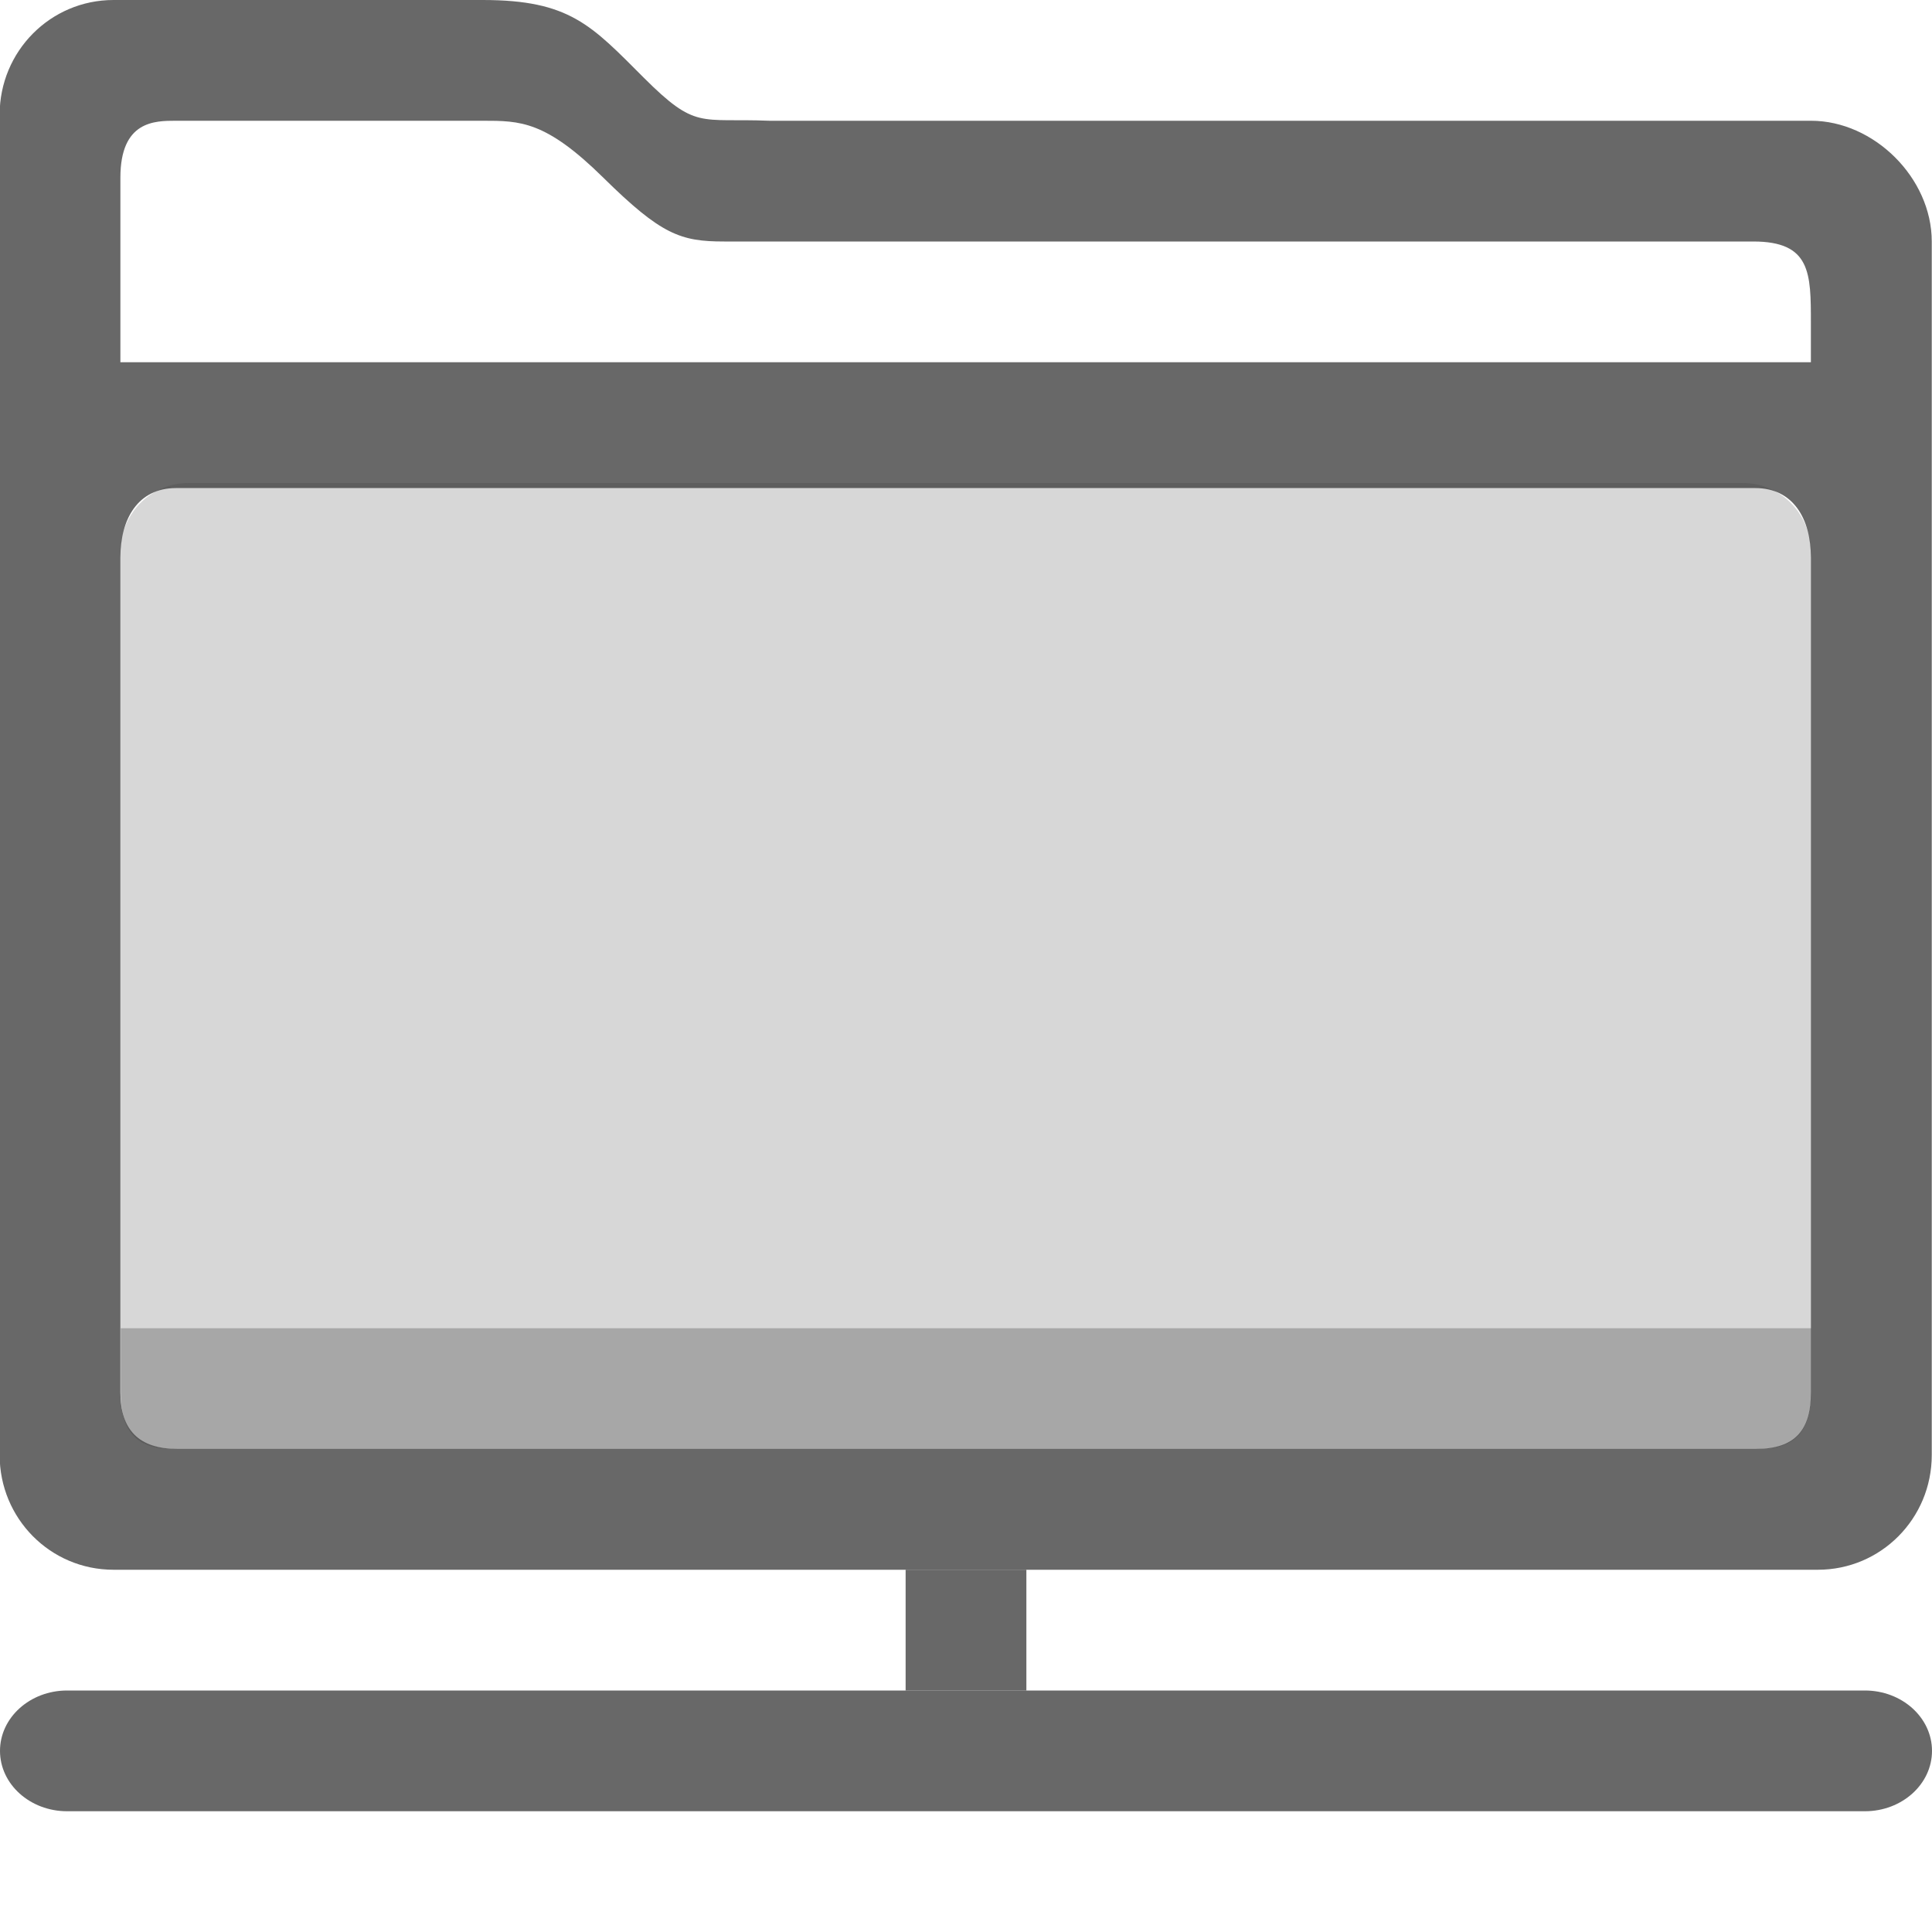
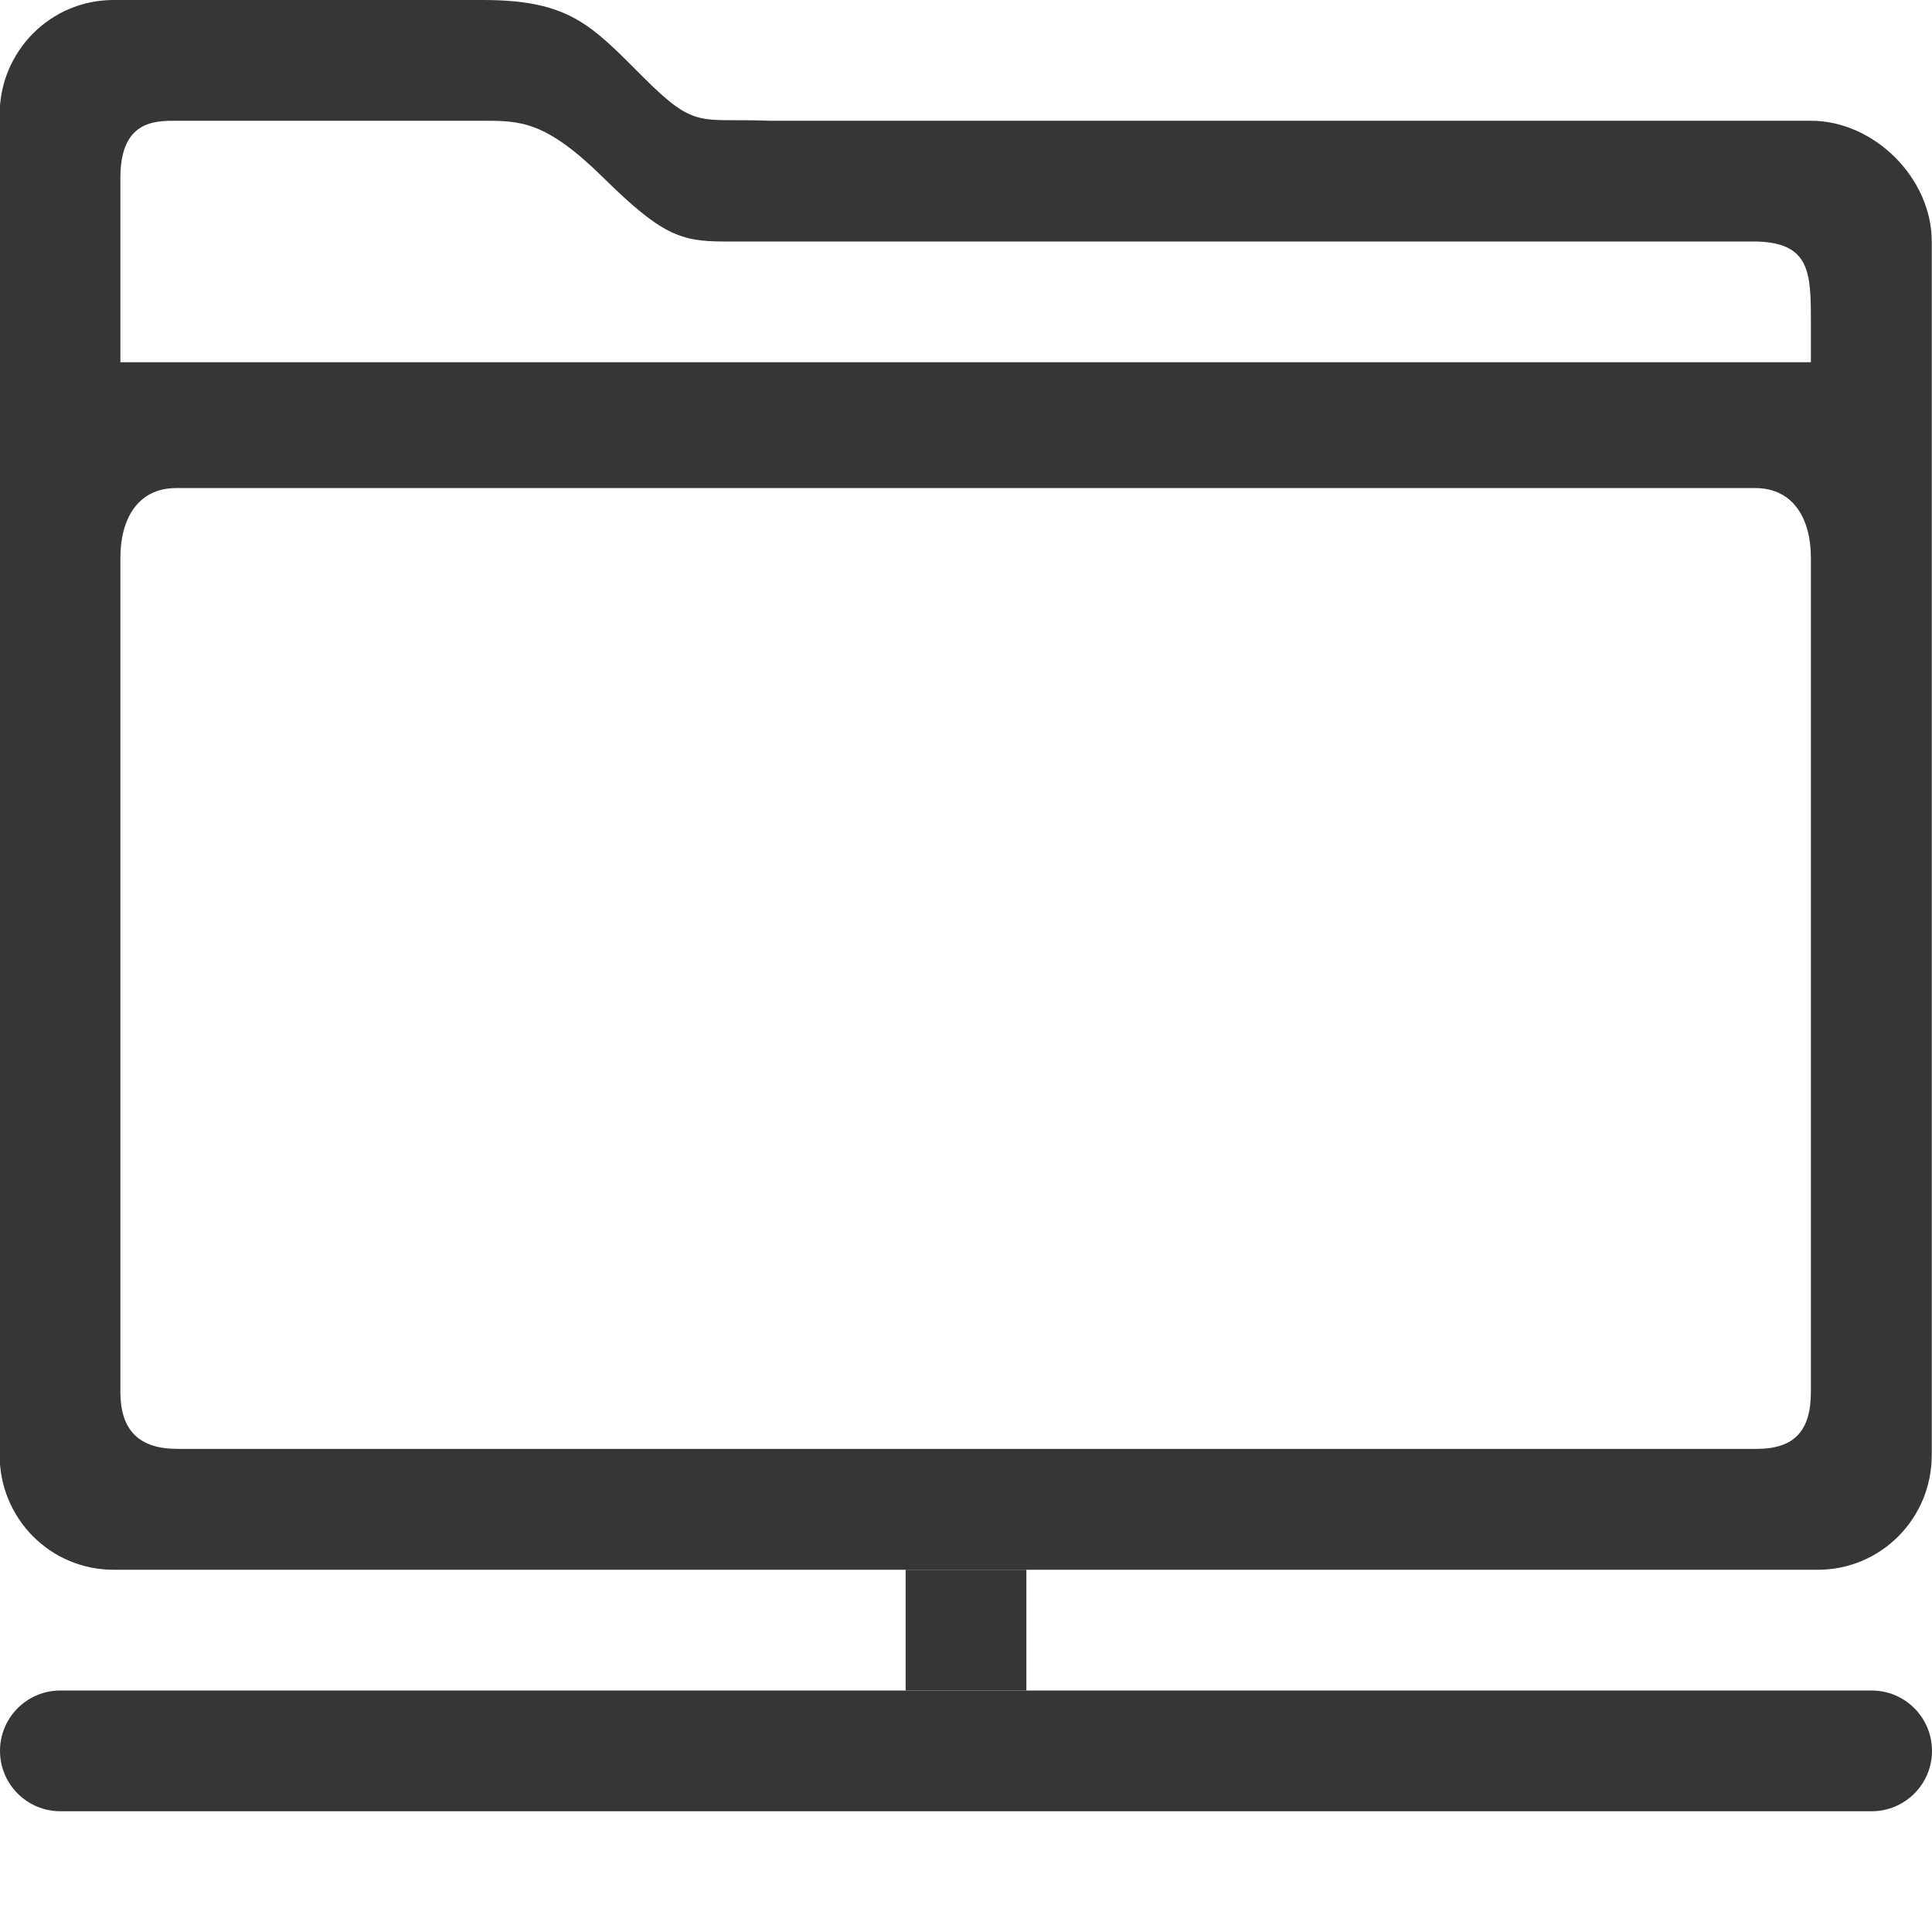
<svg xmlns="http://www.w3.org/2000/svg" width="16" height="16" version="1.1">
  <defs>
    <style id="current-color-scheme" type="text/css">.ColorScheme-Text { color:#363636; }</style>
  </defs>
-   <g transform="translate(-442,-176)" style="fill:currentColor" class="ColorScheme-Text">
-     <rect x="442" y="190" width="16" height="1" rx=".556" ry=".5" opacity=".75" />
-     <rect transform="rotate(90)" x="189" y="-450.5" width="1" height="1" rx="0" ry="0" opacity=".75" />
-     <g transform="translate(0,-2)">
-       <path d="m442.94 178c-0.522 0-0.943 0.424-0.943 0.95v11.1c0 0.526 0.42 0.95 0.943 0.95h14.115c0.522 0 0.943-0.424 0.943-0.95v-10.05c0-0.526-0.478-1-1-1h-8.626c-0.58-0.023-0.606 0.077-1.041-0.357-0.434-0.434-0.613-0.643-1.334-0.643zm0.518 1h2.539c0.312 0 0.521 0 1 0.472s0.639 0.528 1 0.528h8.523c0.477 0 0.477 0.262 0.477 0.675v0.325h-14v-1.528c0-0.472 0.284-0.472 0.461-0.472zm0 3.042h13.078c0.317 0 0.461 0.257 0.461 0.576v6.909c0 0.319-0.133 0.472-0.45 0.472h-13.078c-0.317 0-0.472-0.153-0.472-0.472v-6.909c0-0.319 0.144-0.576 0.461-0.576z" opacity=".75" />
-       <path d="m443.56 182h12.874c0.312 0 0.563 0.255 0.563 0.572v6.939c0 0.317-0.119 0.489-0.431 0.489h-13.143c-0.312 0-0.426-0.165-0.426-0.482v-6.946c0-0.317 0.251-0.572 0.563-0.572z" fill-opacity="1" opacity=".2" />
-       <path d="m443 189v0.528c0 0.356 0.169 0.472 0.481 0.472h13.073c0.312 0 0.446-0.139 0.446-0.495v-0.505z" opacity=".3" />
-     </g>
+   <g class="ColorScheme-Text" transform="translate(-442,-176)" fill="currentColor">
+     <rect x="442" y="190" width="16" height="1" rx=".5" ry=".5" />
+     <rect transform="rotate(90)" x="189" y="-450.5" width="1" height="1" rx="0" ry="0" />
+     <path d="m442.94 176c-0.522 0-0.943 0.424-0.943 0.95v11.1c0 0.526 0.42 0.95 0.943 0.95h14.115c0.522 0 0.943-0.424 0.943-0.95v-10.05c0-0.526-0.478-1-1-1h-8.626c-0.58-0.023-0.606 0.077-1.041-0.357-0.434-0.434-0.613-0.643-1.334-0.643zm0.518 1h2.539c0.312 0 0.521 0 1 0.472s0.639 0.528 1 0.528h8.523c0.477 0 0.477 0.262 0.477 0.675v0.325h-14v-1.528c0-0.472 0.284-0.472 0.461-0.472zm0 3.042h13.078c0.317 0 0.461 0.257 0.461 0.576v6.909c0 0.319-0.133 0.472-0.45 0.472h-13.078c-0.317 0-0.472-0.153-0.472-0.472v-6.909c0-0.319 0.144-0.576 0.461-0.576z" />
  </g>
</svg>
